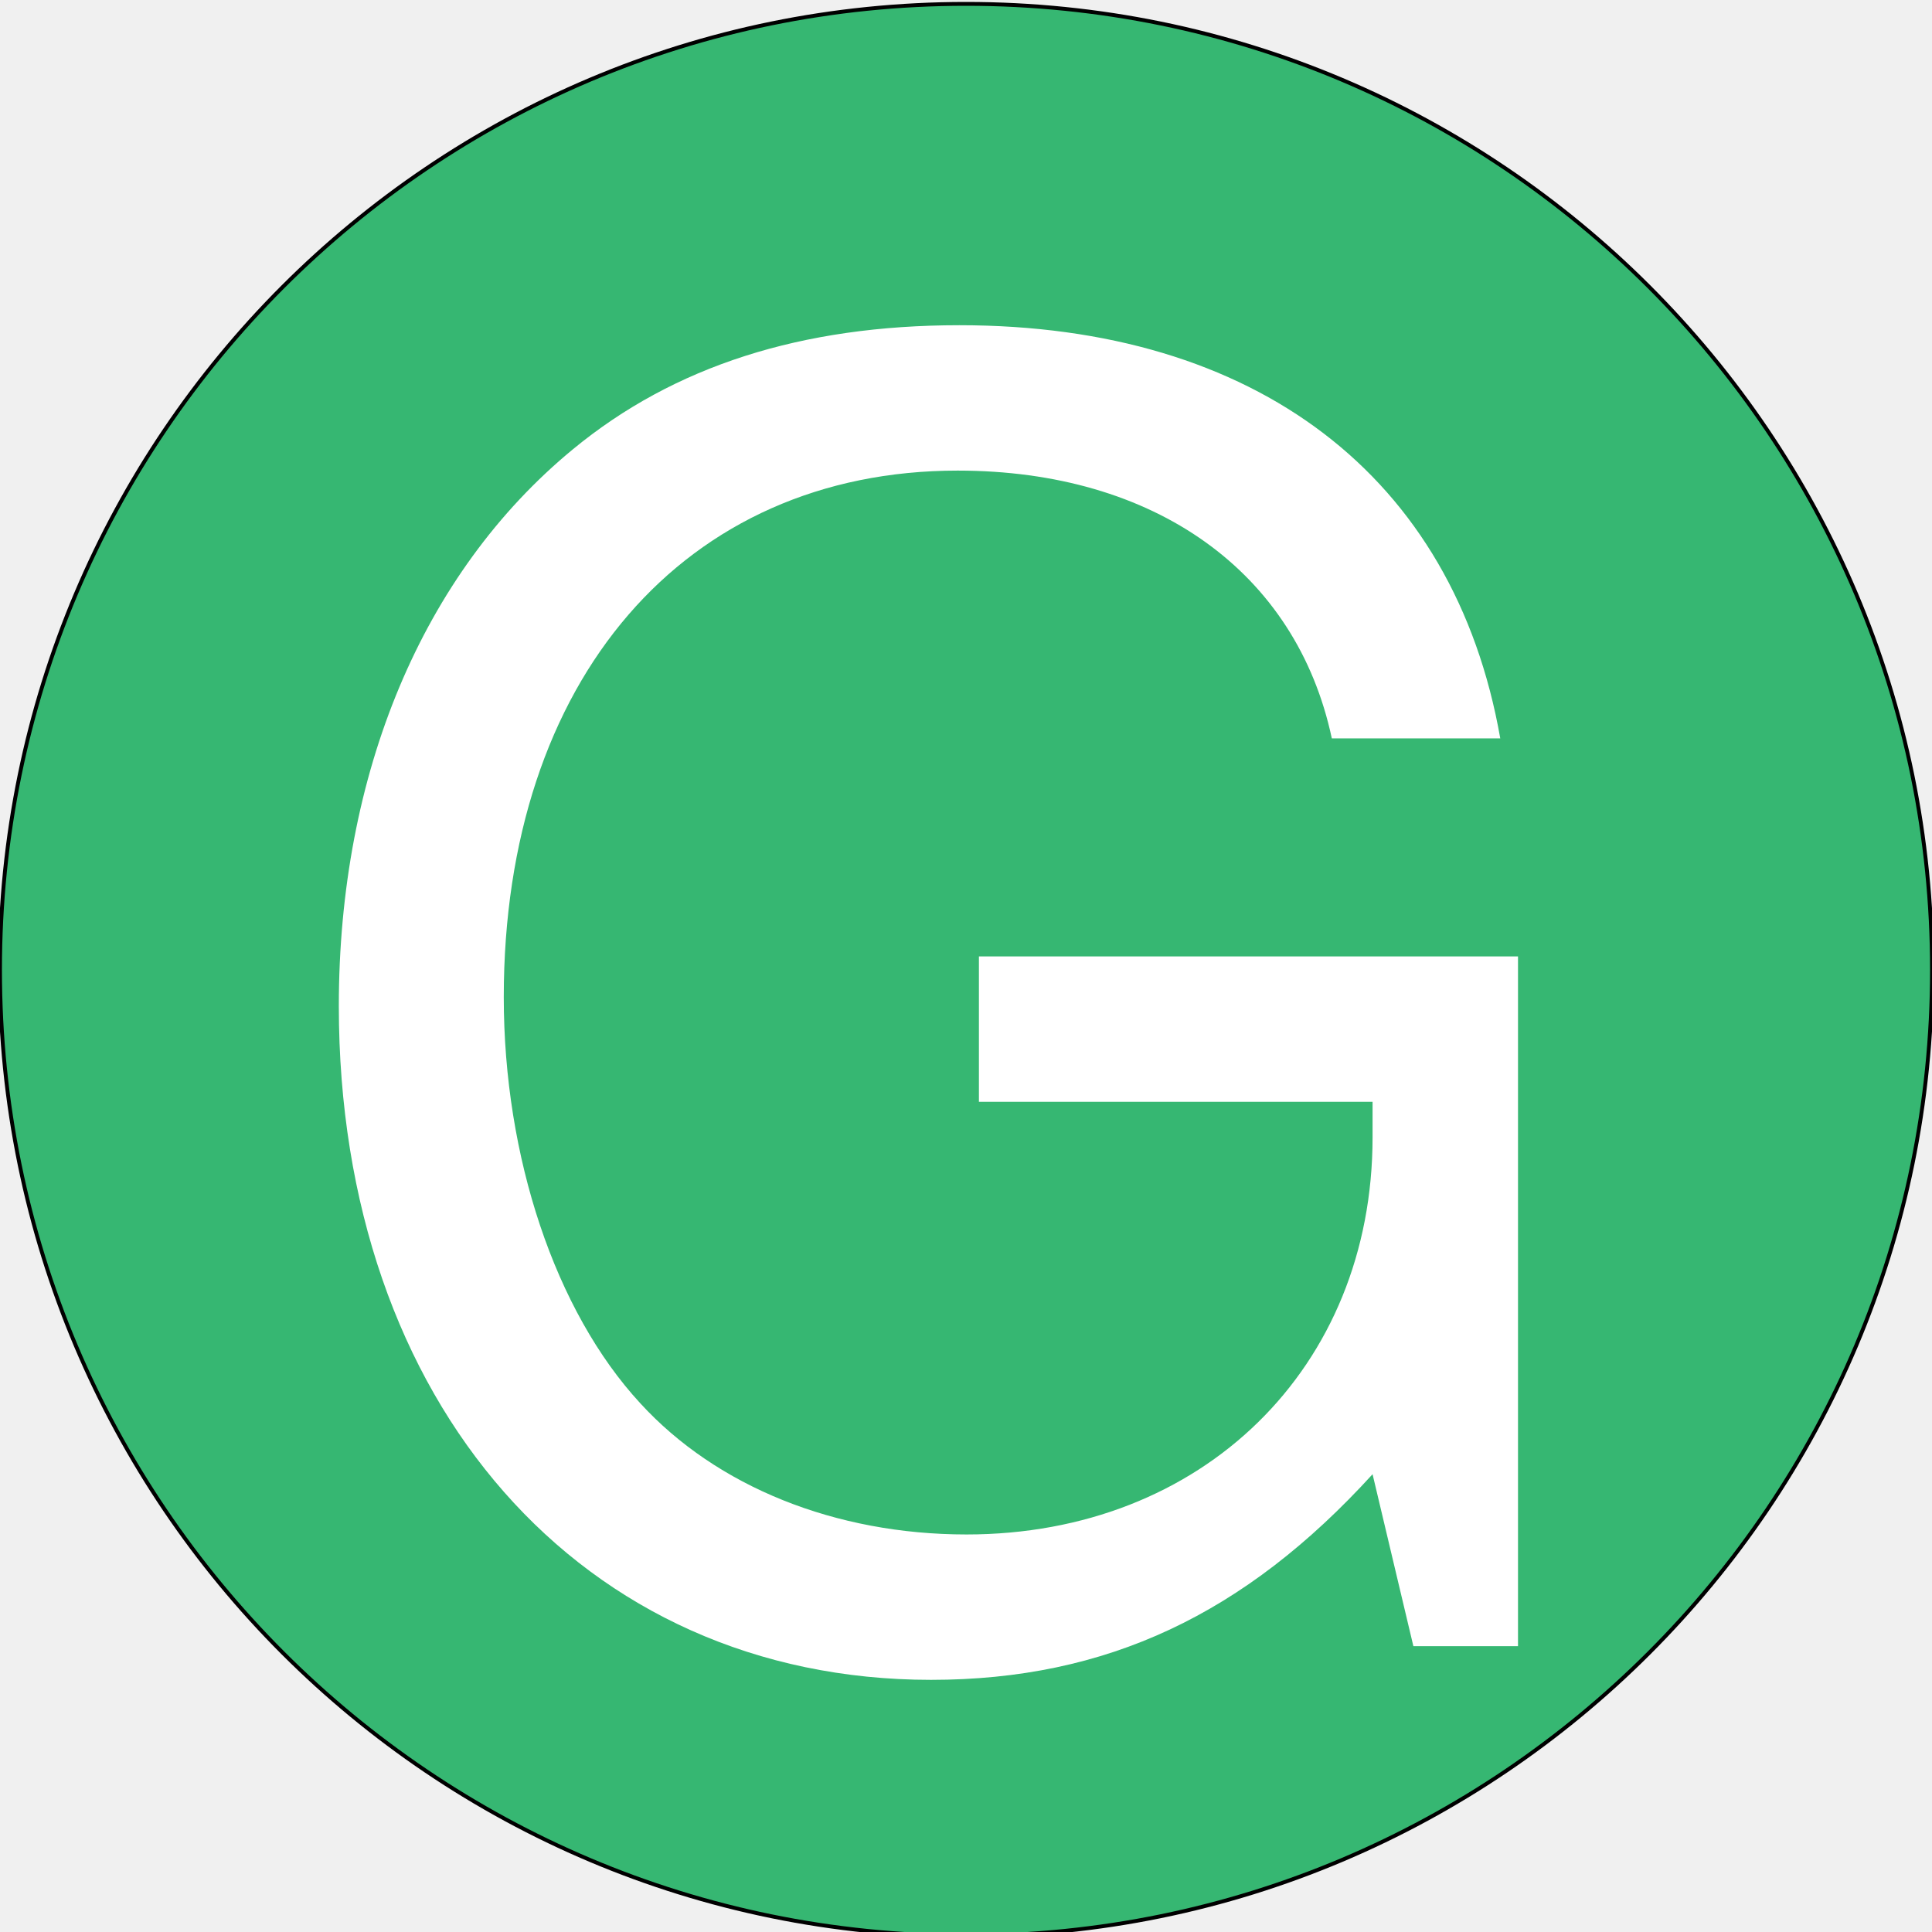
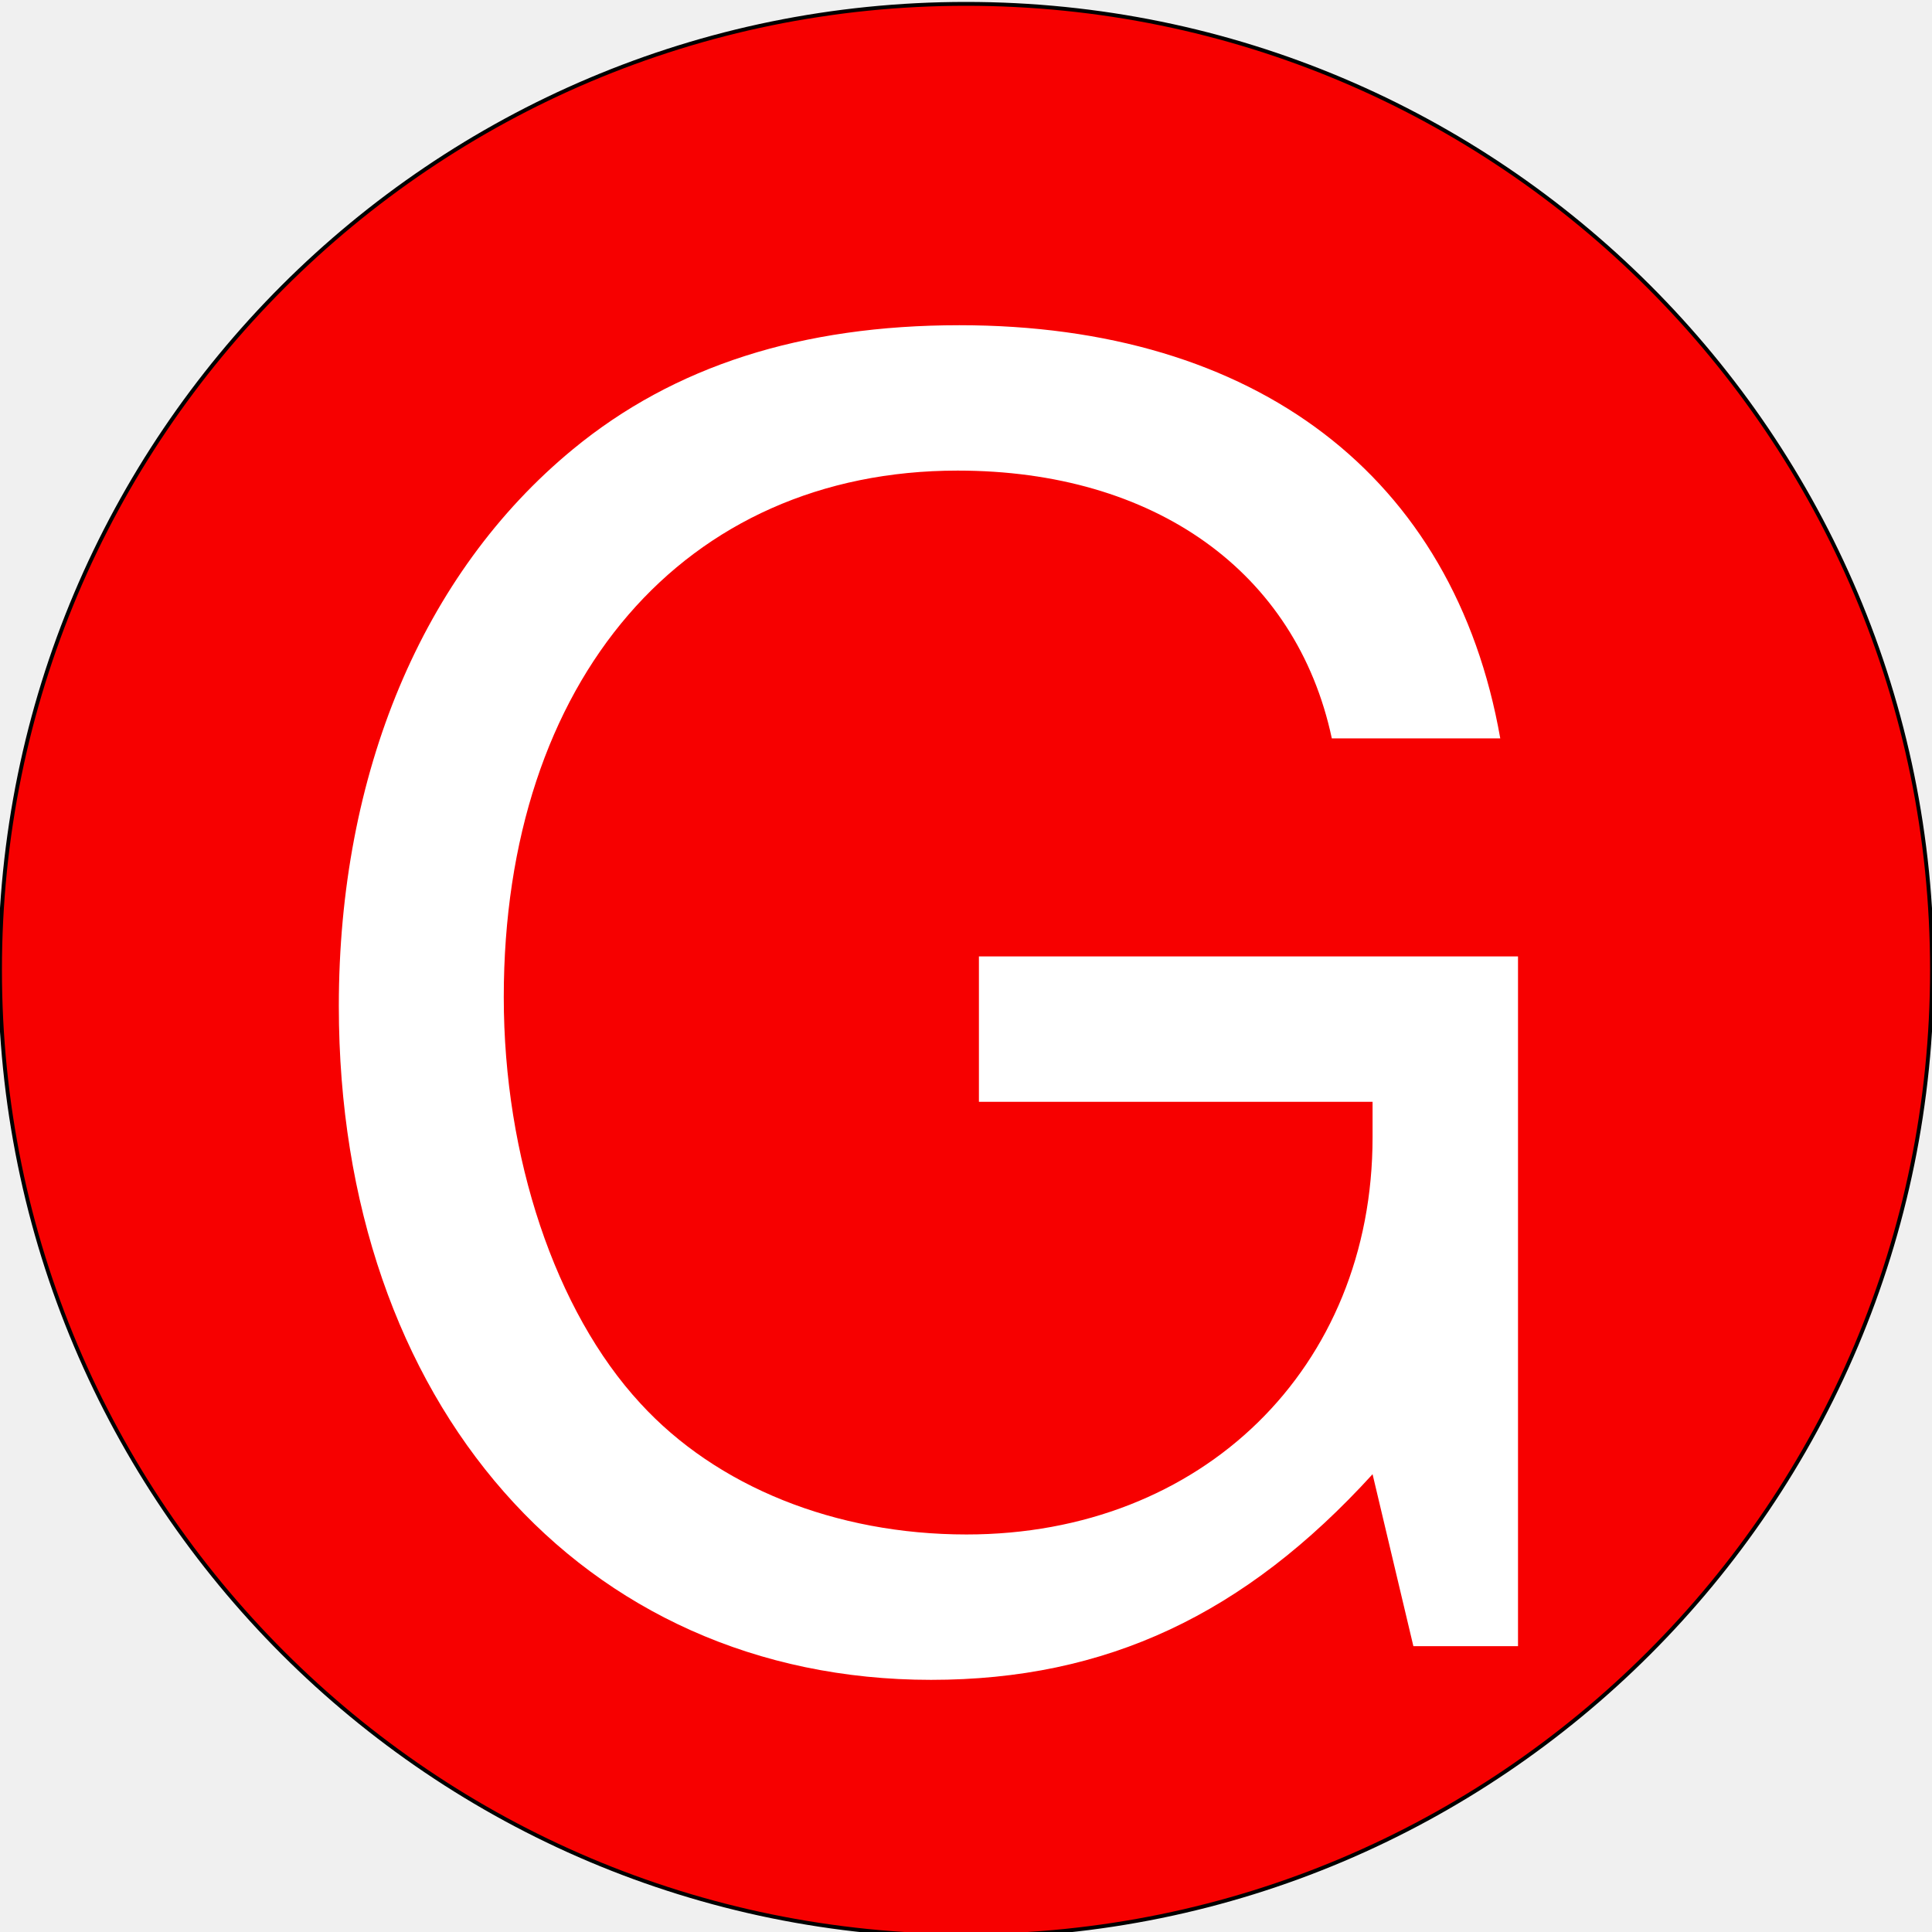
<svg xmlns="http://www.w3.org/2000/svg" version="1.1" id="Layer_1" x="0px" y="0px" viewBox="0 0 500 500" style="enable-background:new 0 0 500 500;" xml:space="preserve">
  <style type="text/css">

</style>
-   <circle style="fill:#36B772;stroke:#000000;stroke-miterlimit:10;" cx="250" cy="251" r="250" />
+   <circle style="fill:#f70000;stroke:#000000;stroke-miterlimit:10;" cx="250" cy="251" r="250" />
  <text transform="matrix(1 0 0 1 67.5 424.1972)" style="fill:#FFFFFF; font-family:'helvetica'; font-size:458.885;">G</text>
</svg>
